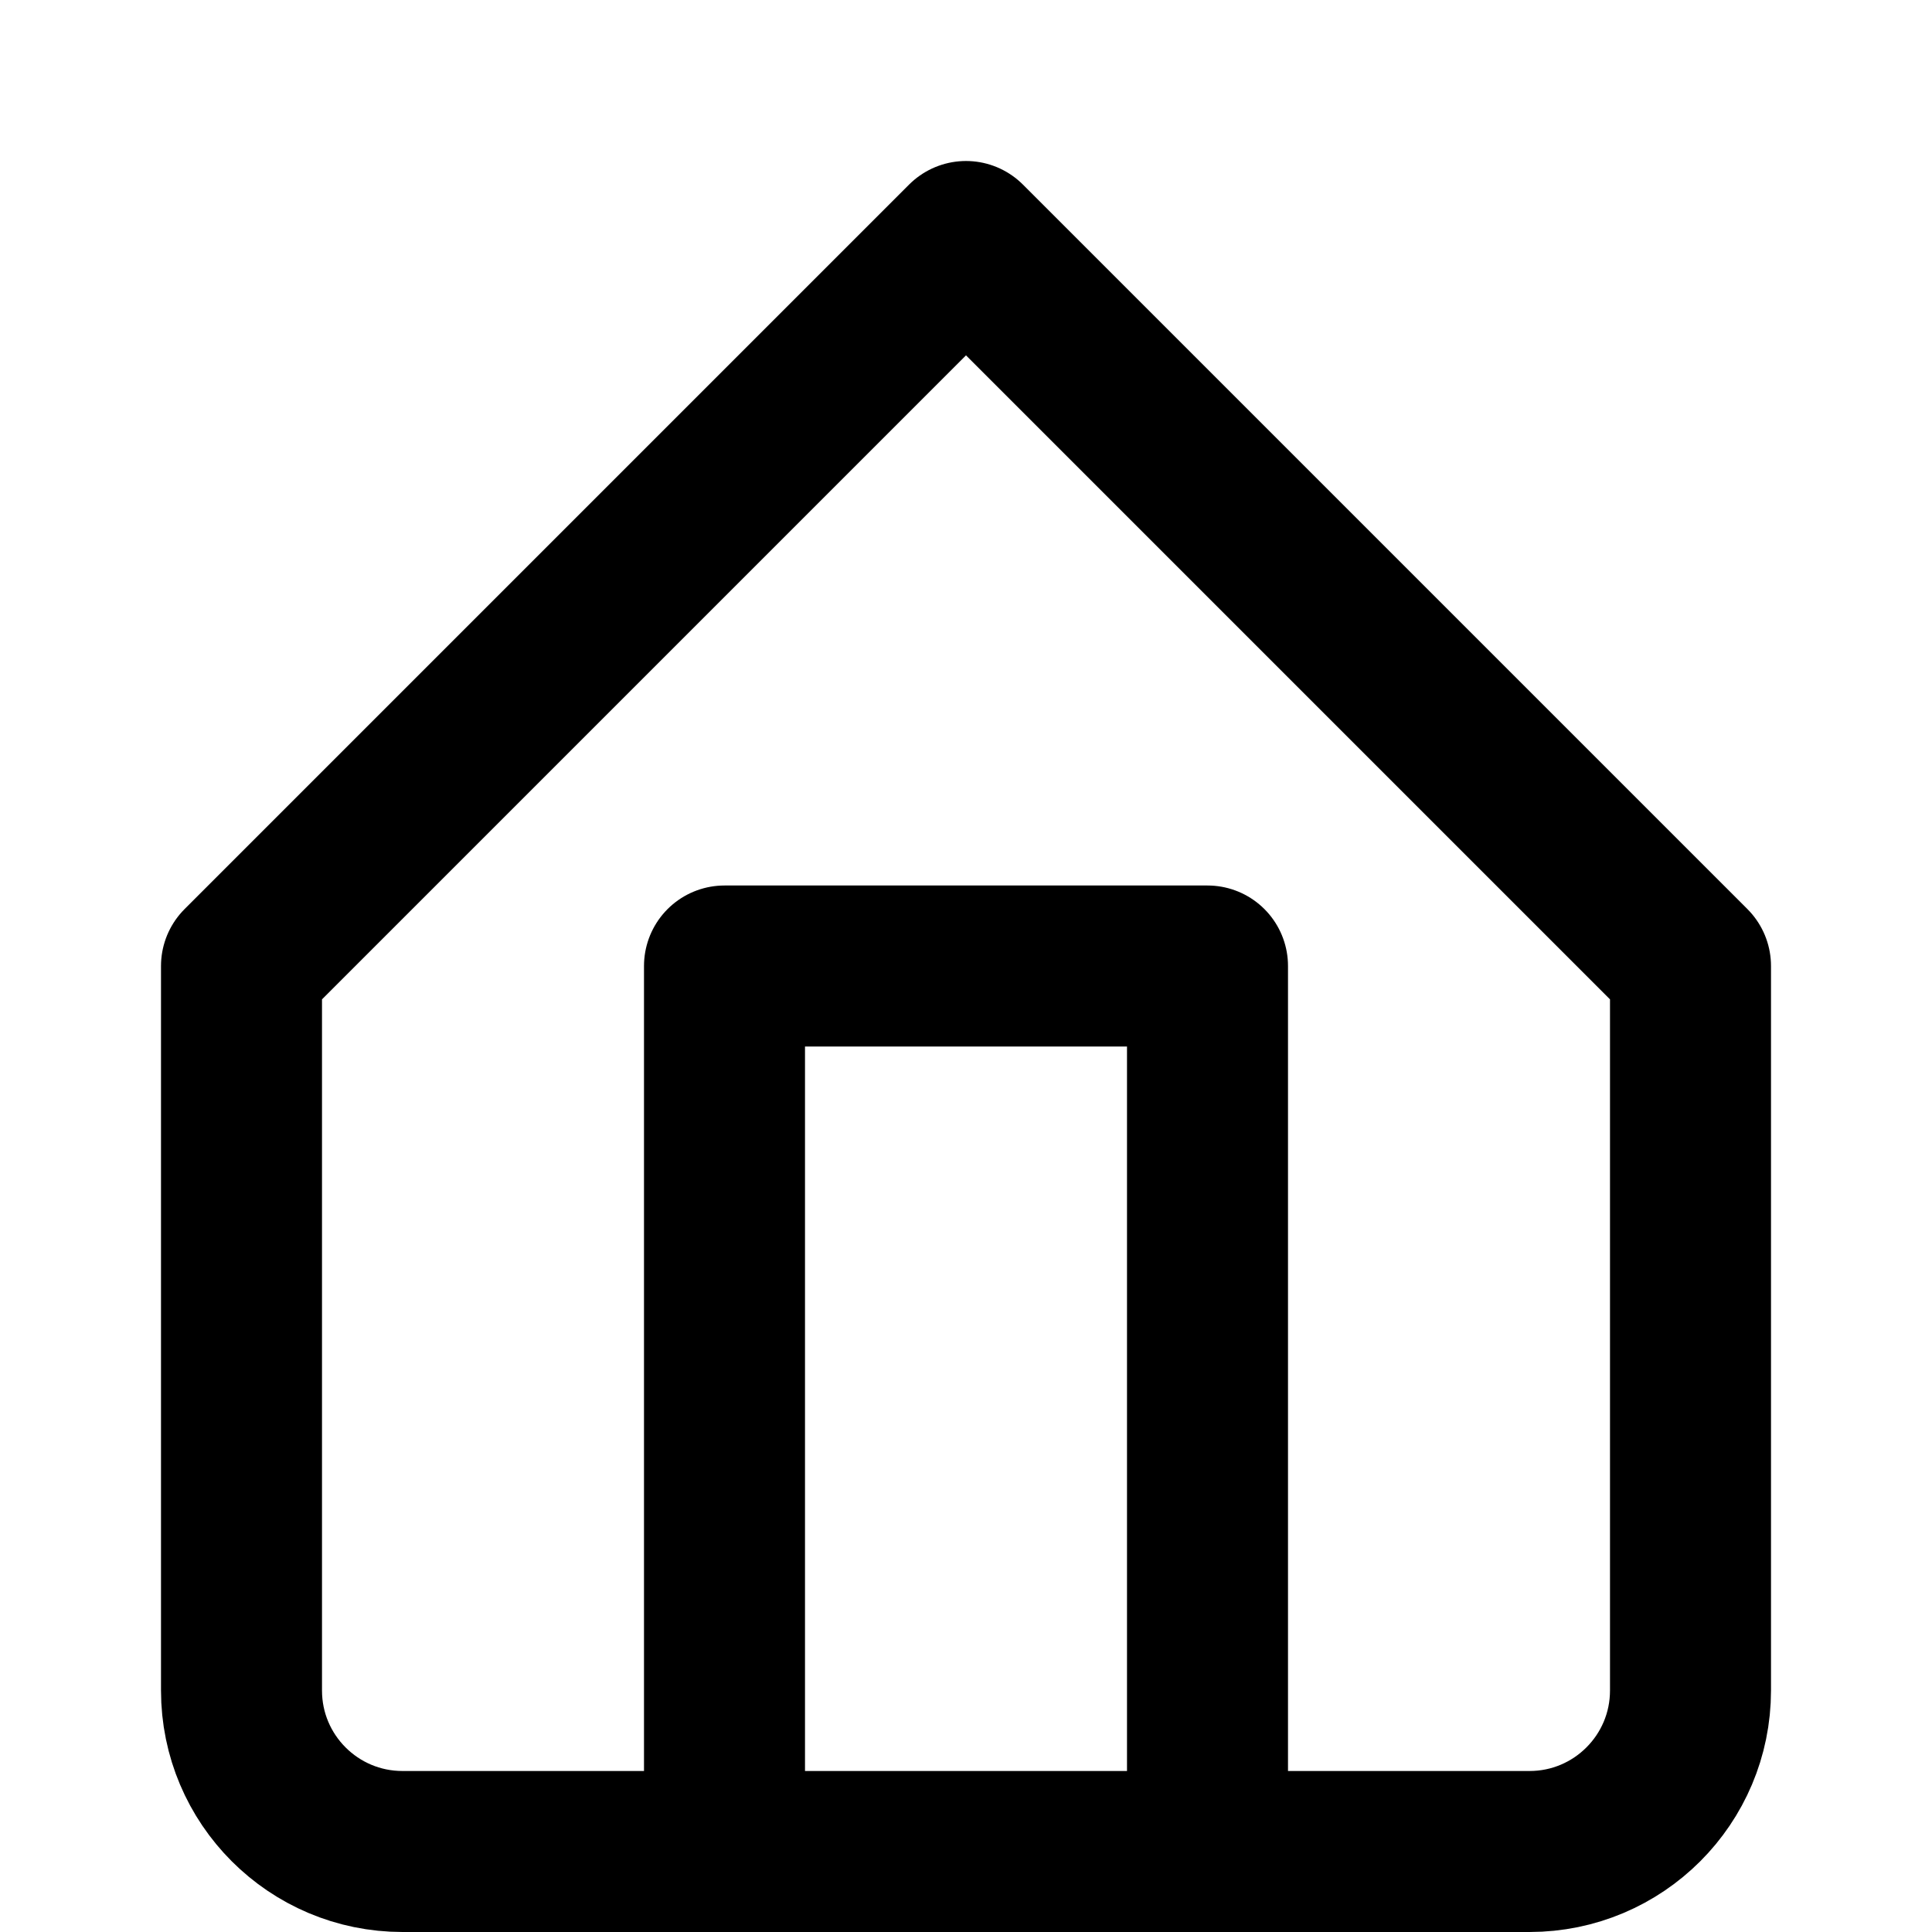
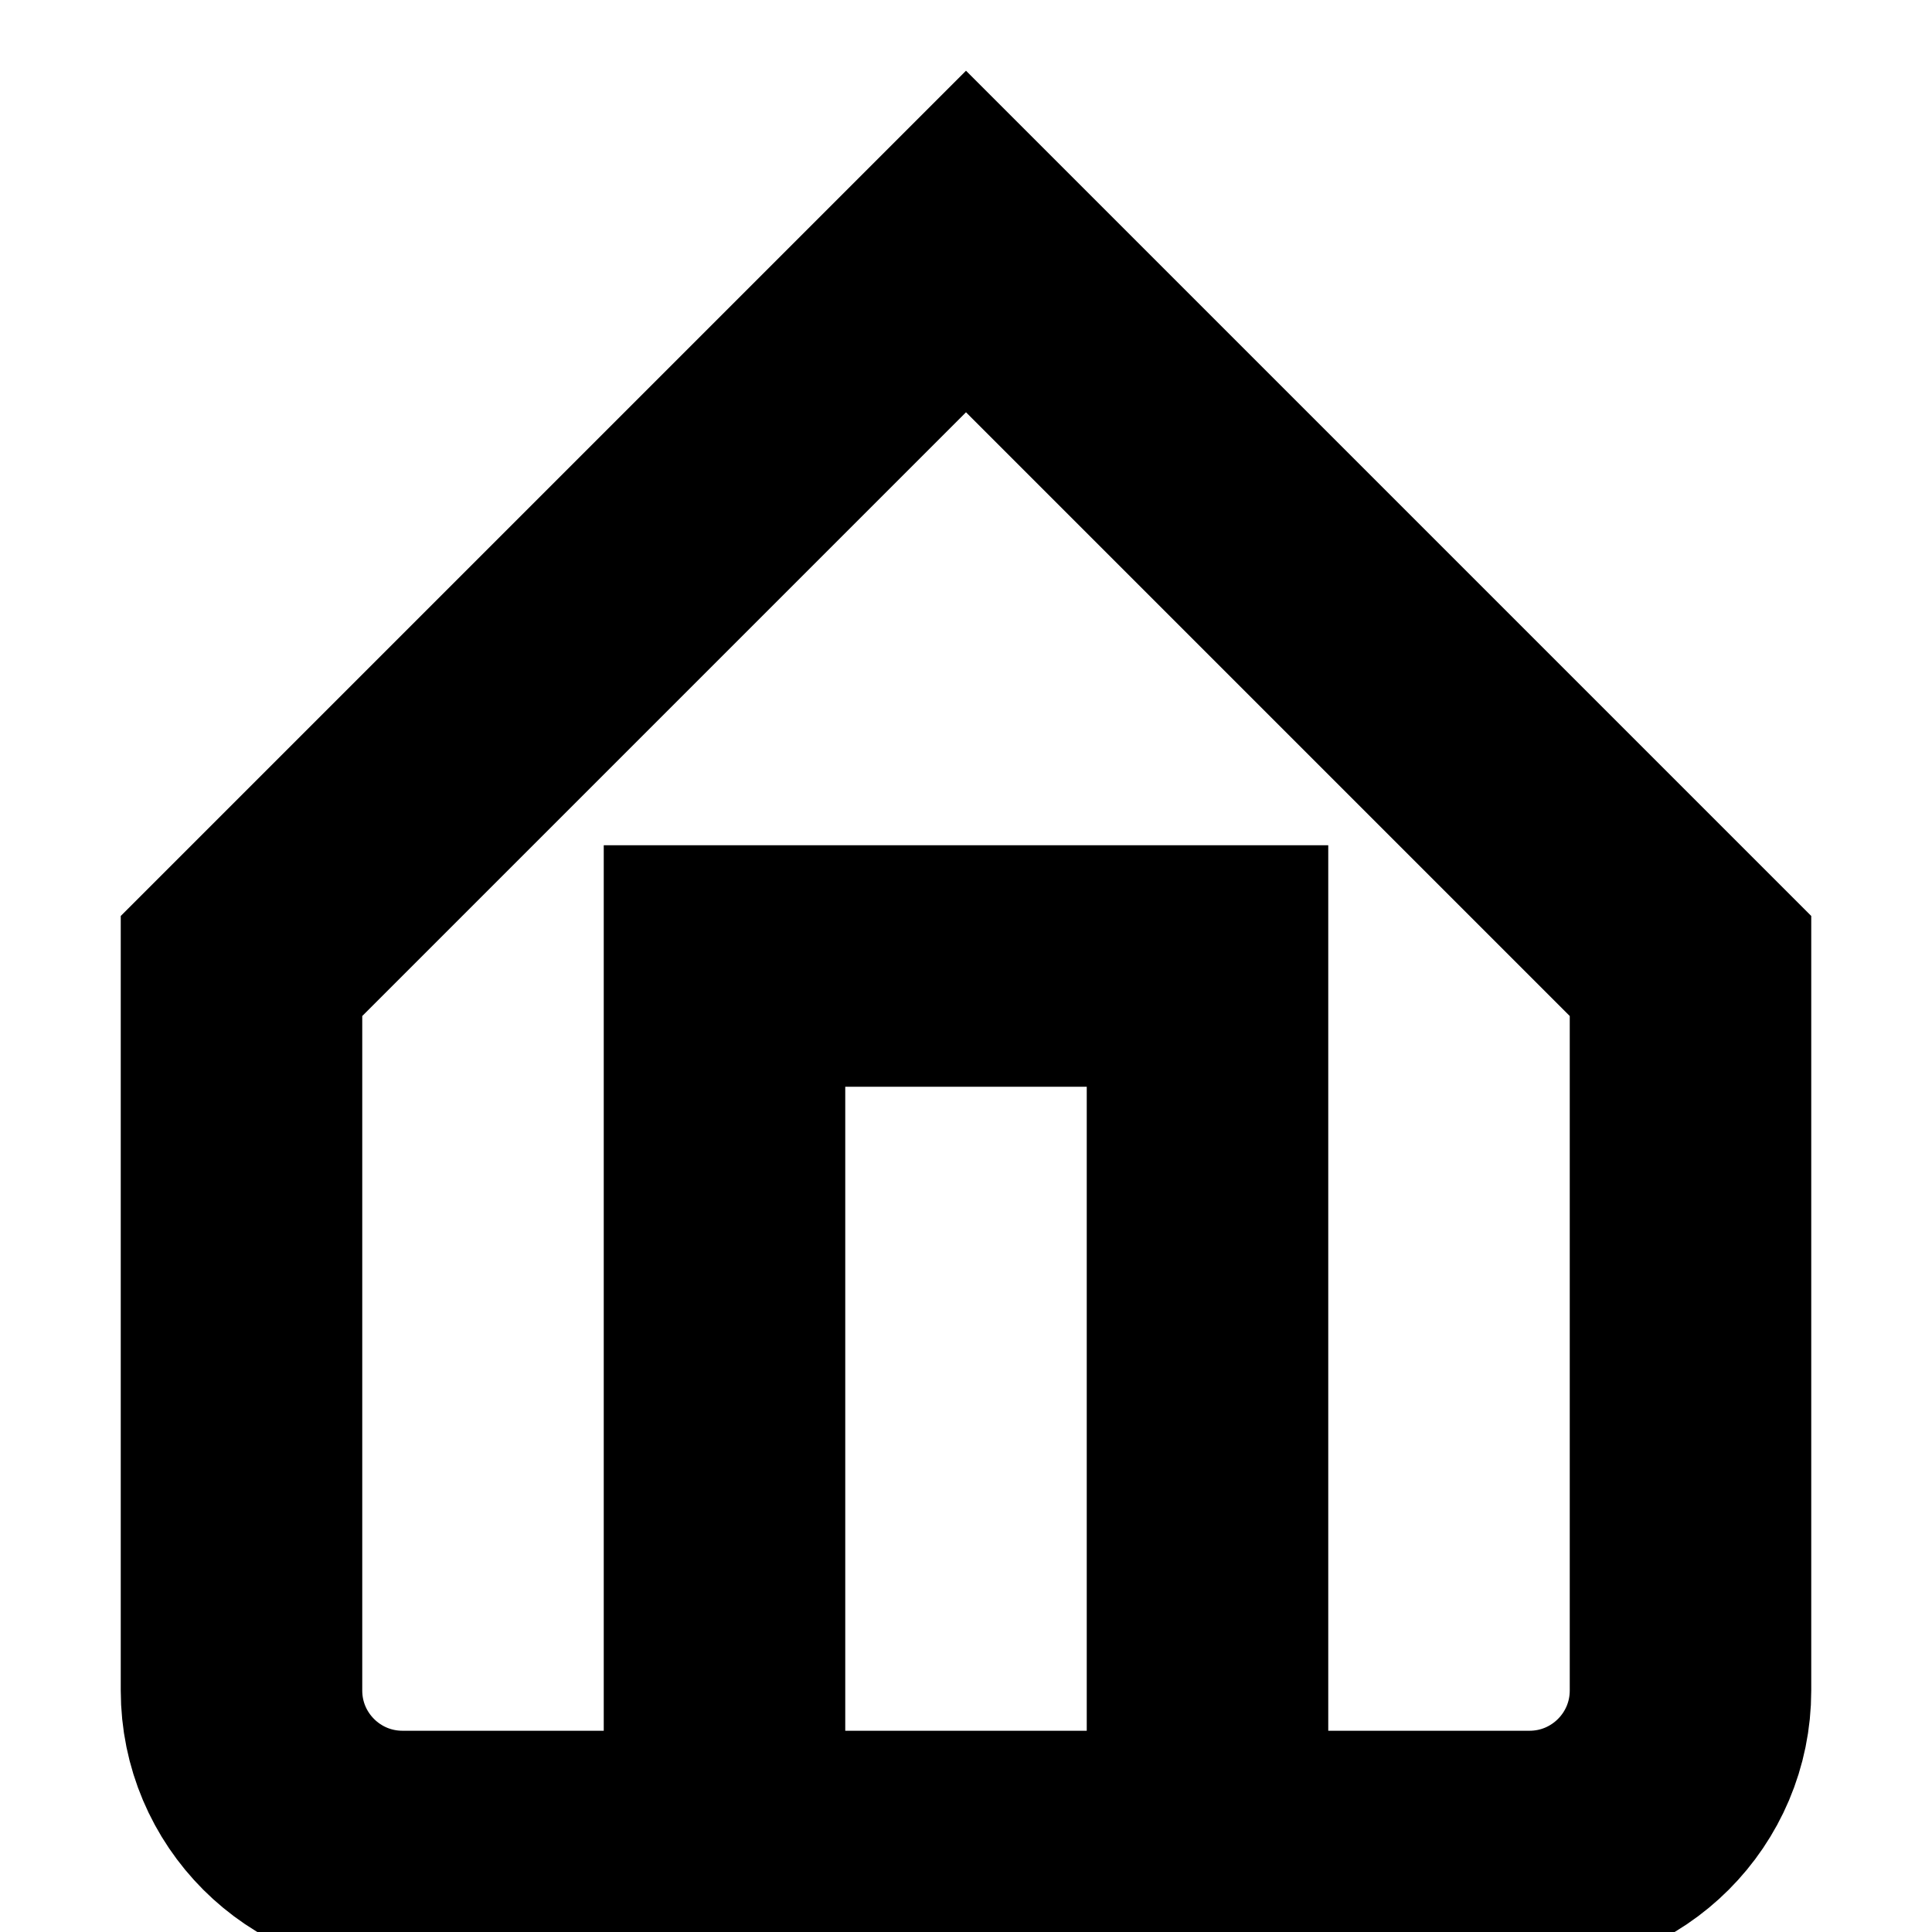
- <svg xmlns="http://www.w3.org/2000/svg" width="24" height="24" viewBox="0 0 24 24" fill="none" stroke="black" stroke-width="2" stroke-linecap="round" stroke-linejoin="round">
+ <svg xmlns="http://www.w3.org/2000/svg" width="24" height="24" viewBox="0 0 24 24" fill="none" stroke="black" stroke-width="3" opacity="1" transform="rotate(0 12 12)">
  <path d="M3 12l9-9 9 9v9a2 2 0 0 1-2 2H5a2 2 0 0 1-2-2v-9z" />
  <path d="M9 22V12h6v10" />
</svg>
